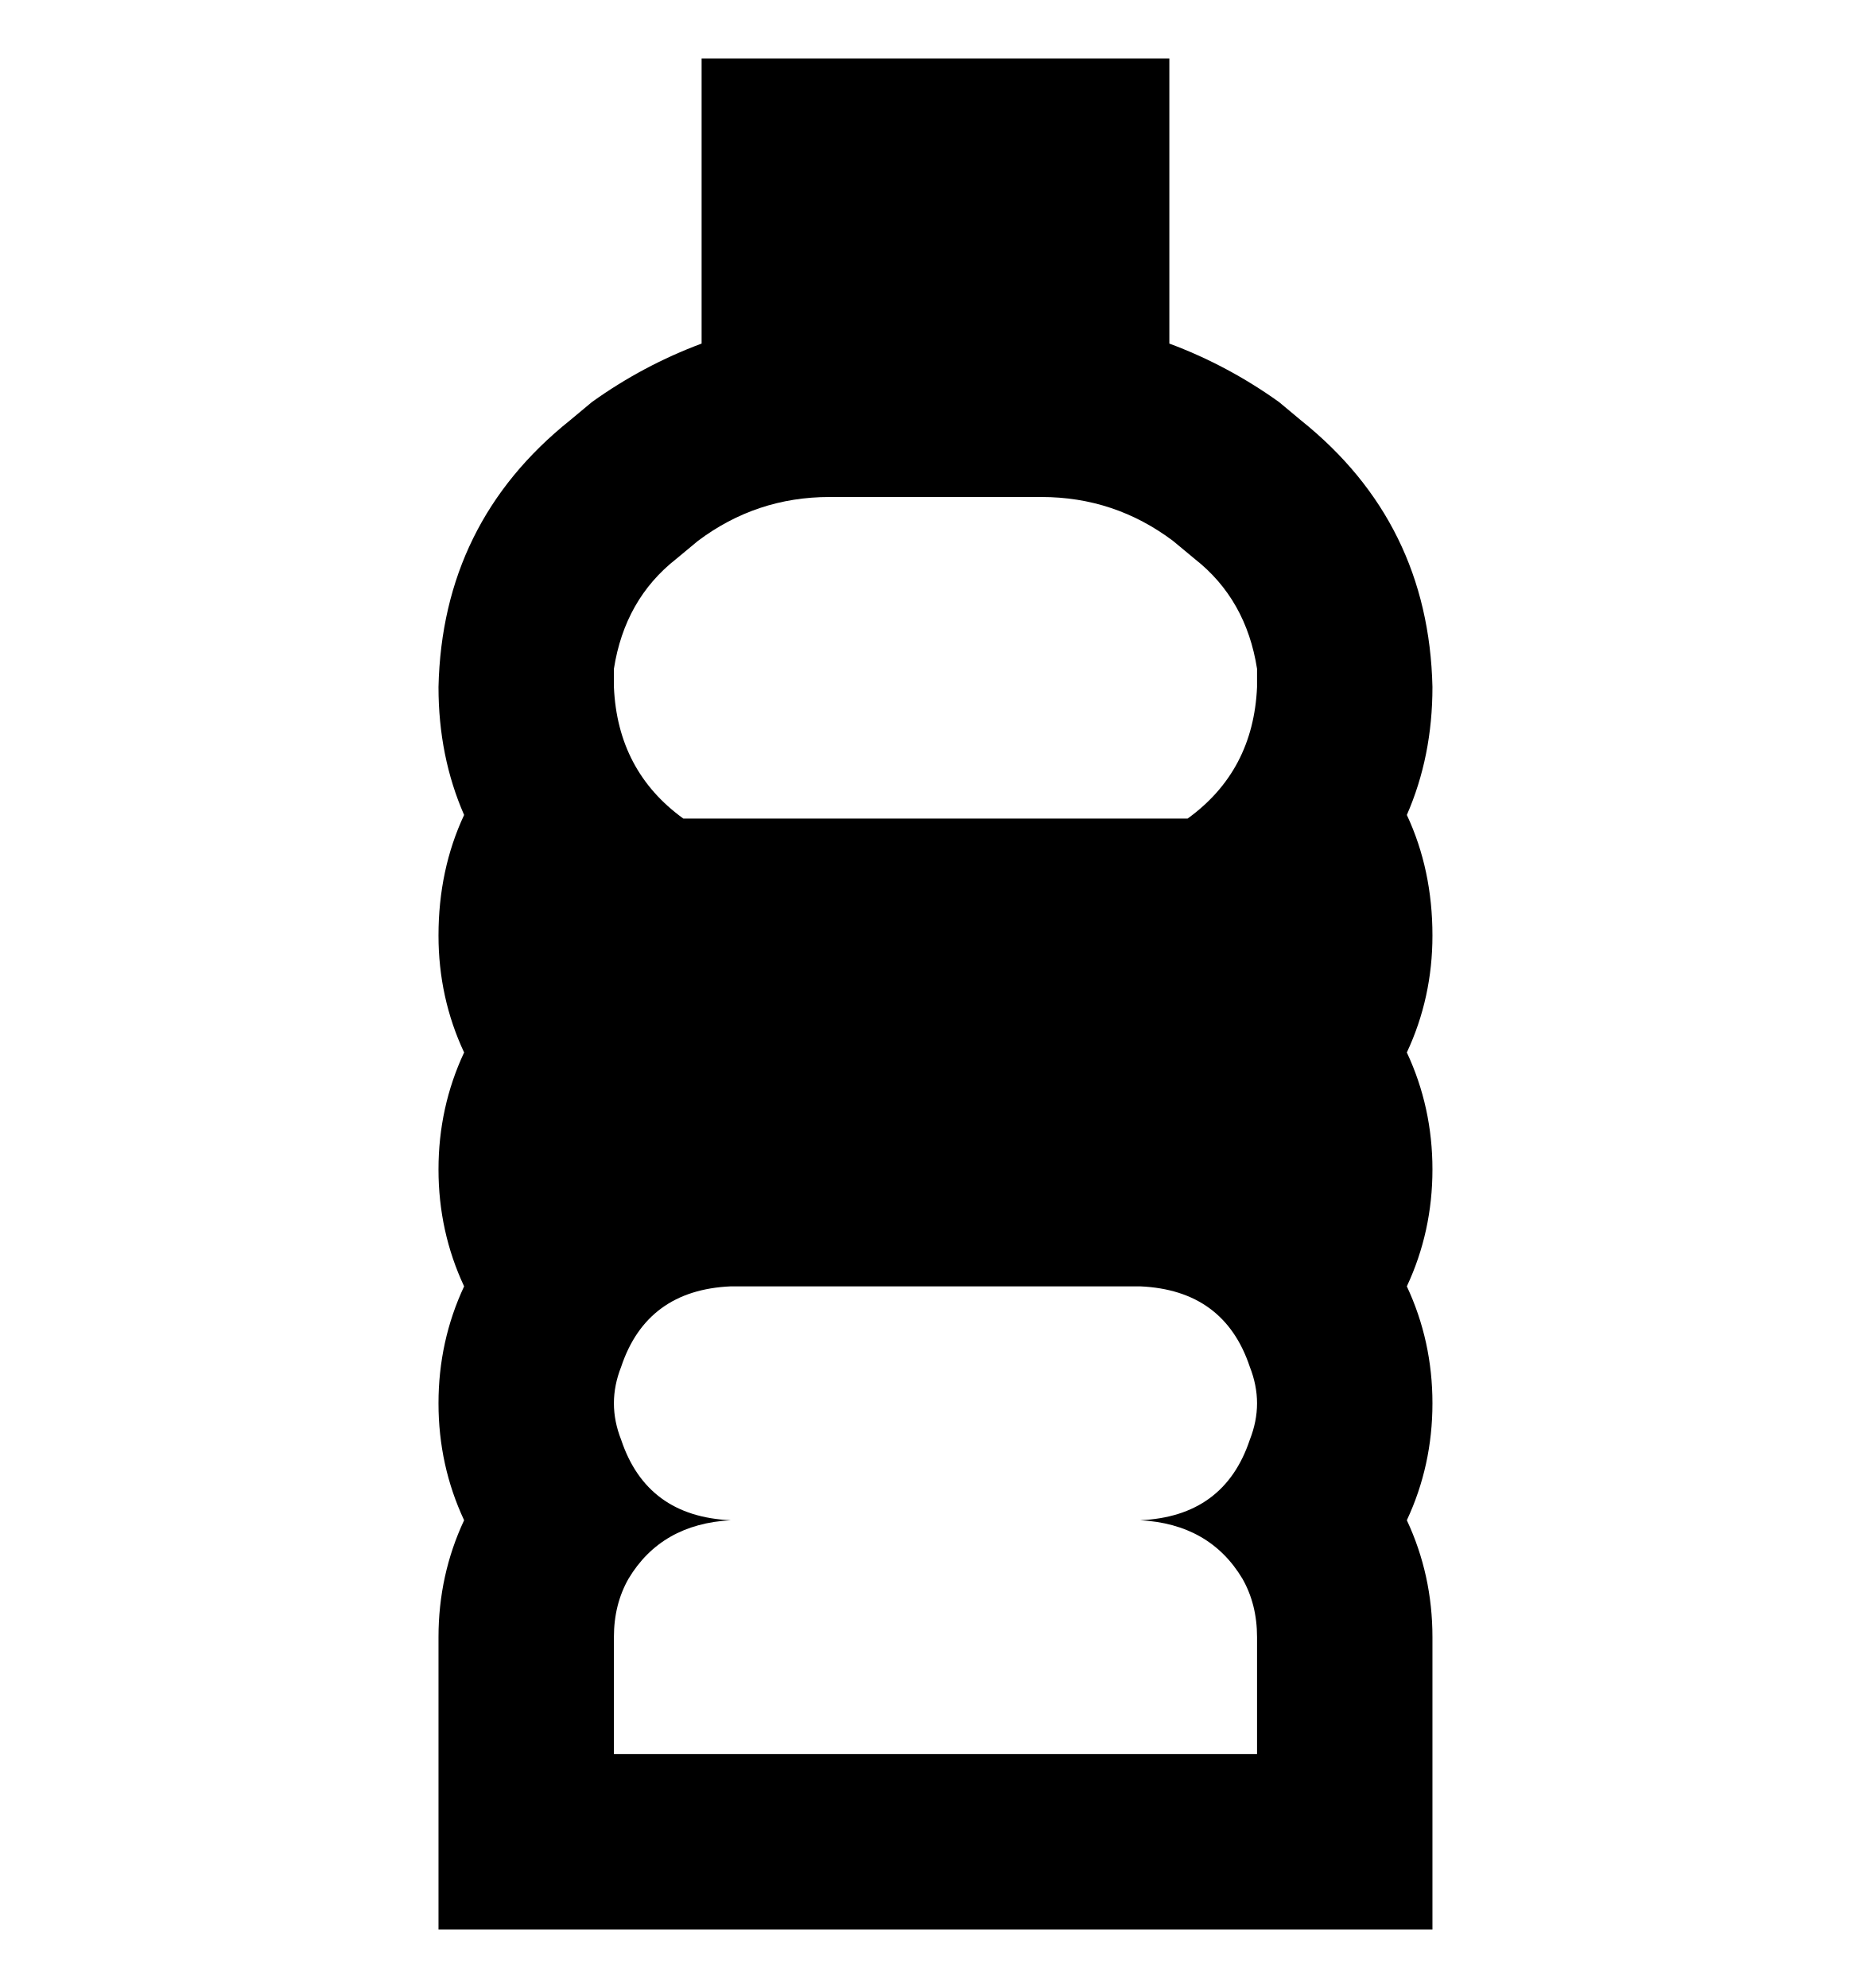
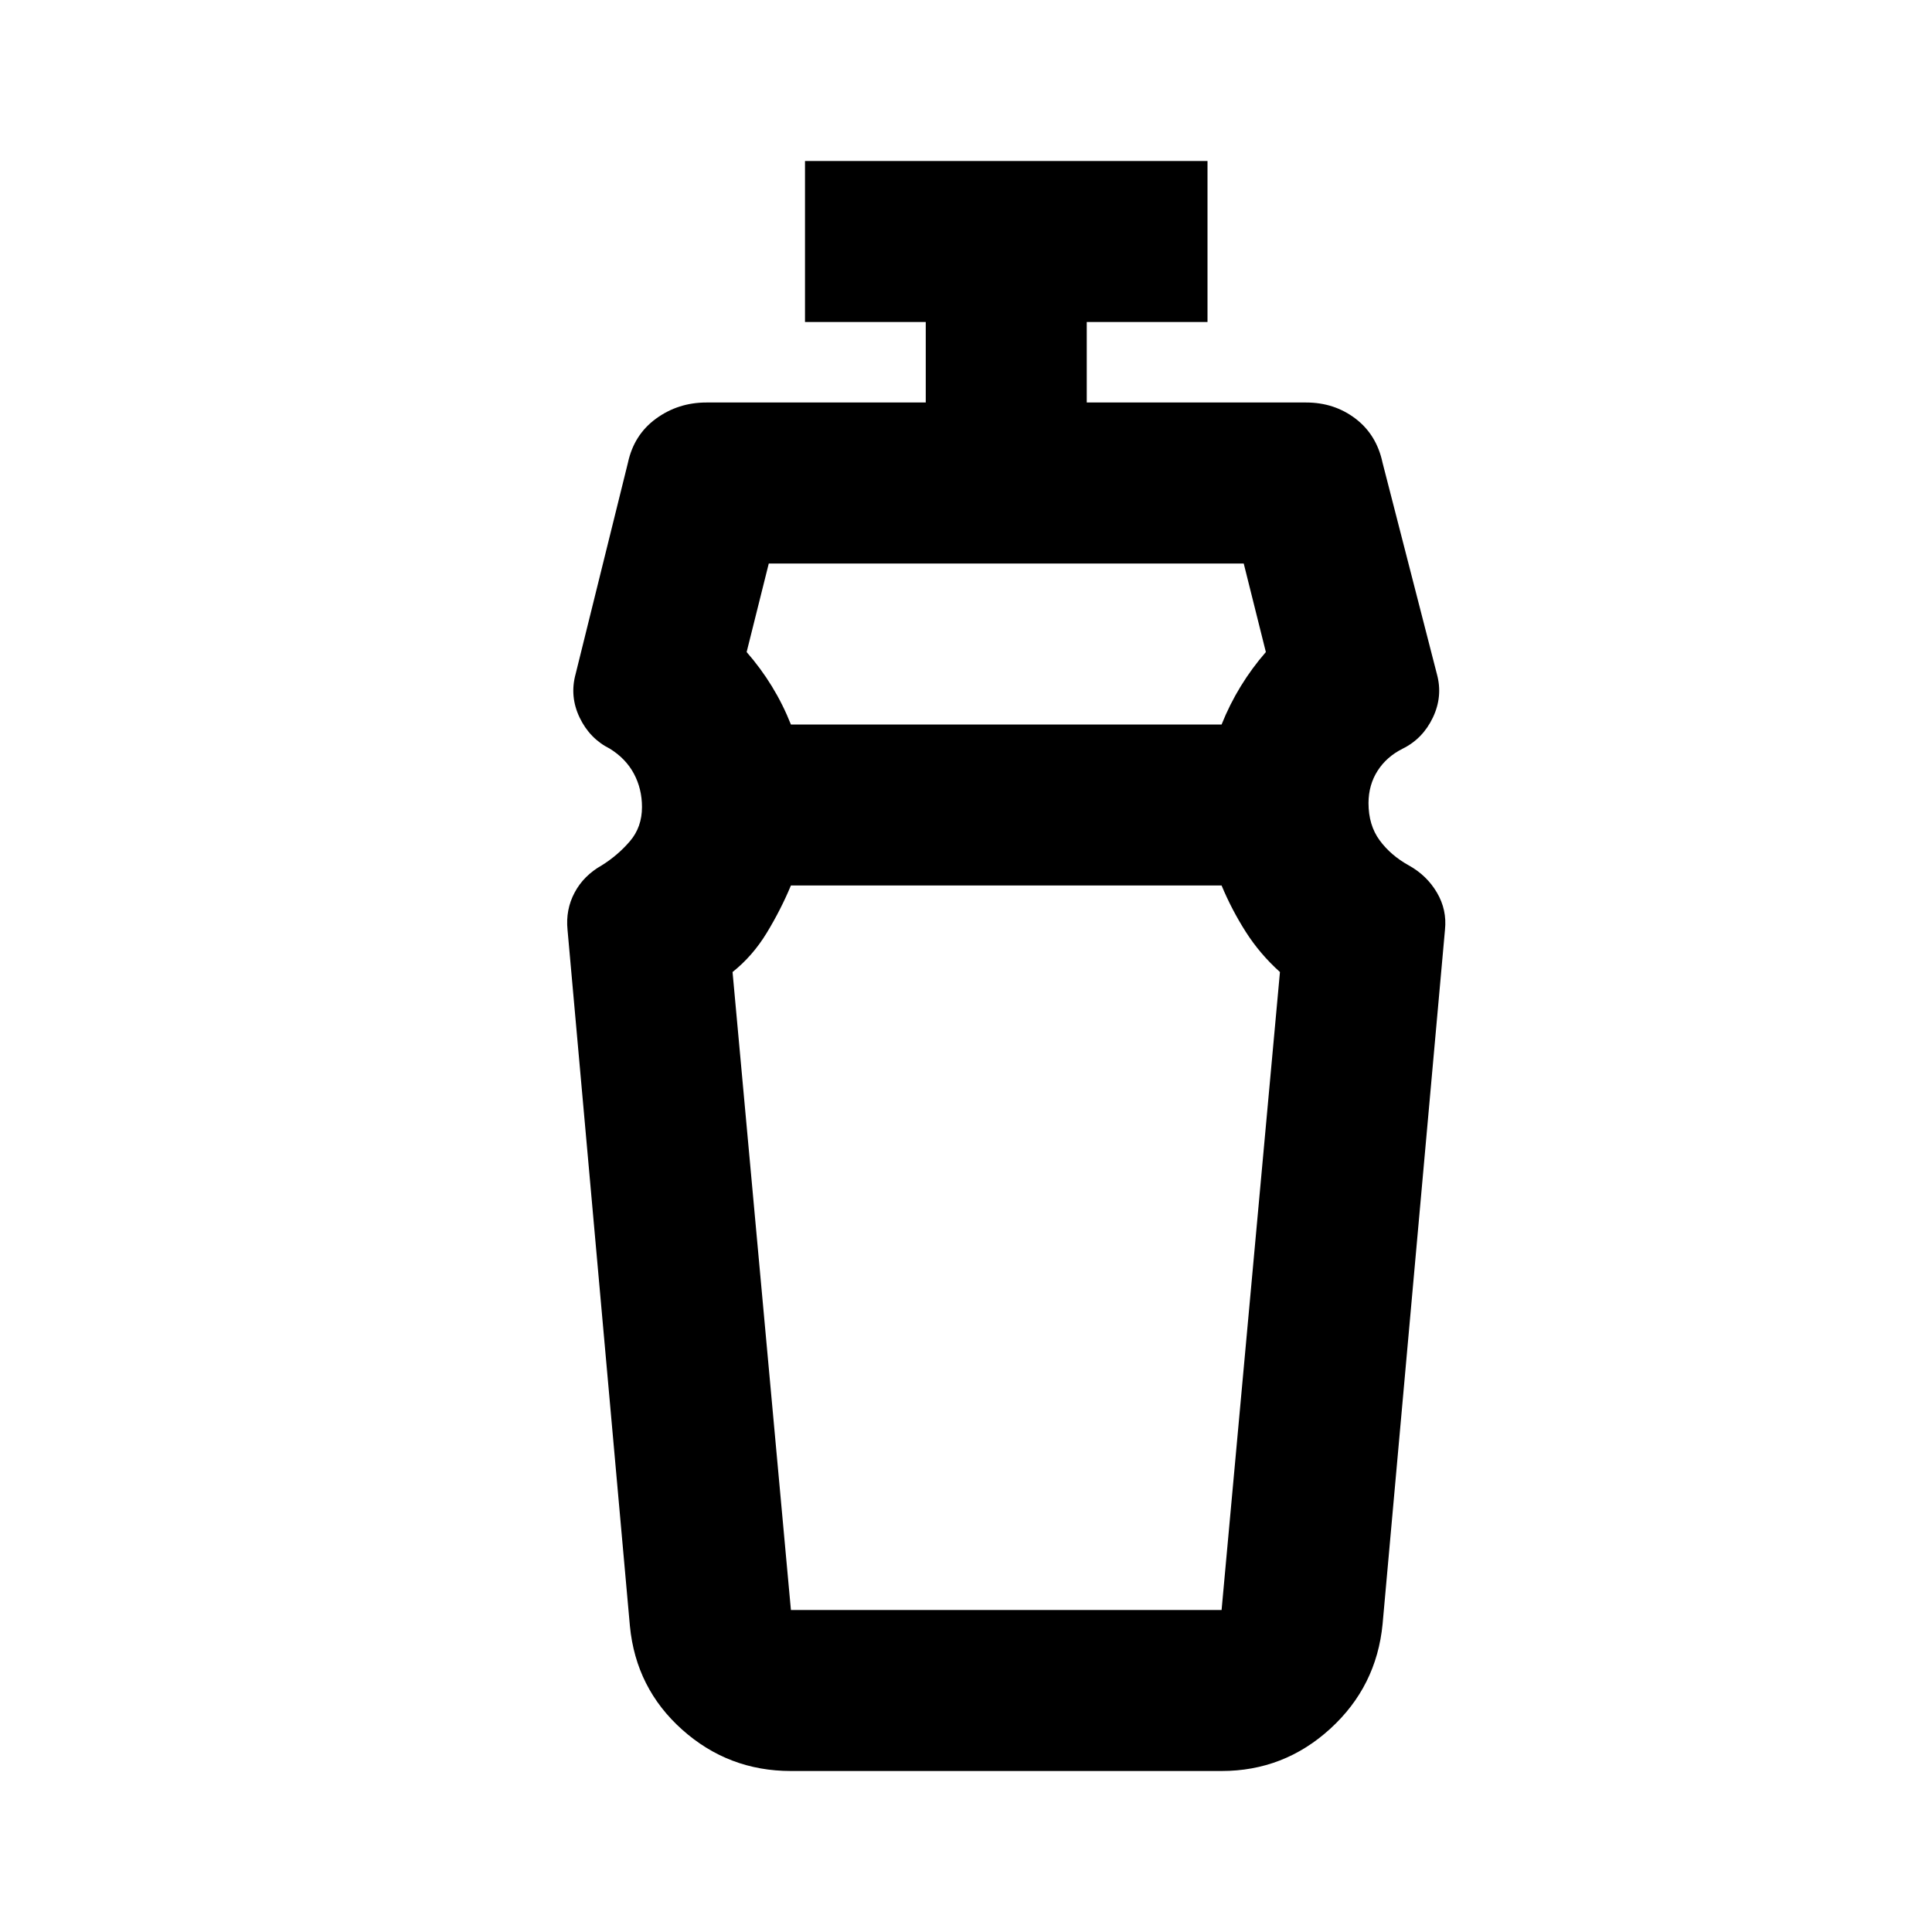
- <svg xmlns="http://www.w3.org/2000/svg" viewBox="0 0 16 17">
-   <path d="M10 0.5V2.938C10.333 3.062 10.646 3.229 10.938 3.438L11.125 3.594L10.219 4.781L11.125 3.594C11.854 4.177 12.229 4.938 12.25 5.875C12.25 6.271 12.177 6.635 12.031 6.969C12.177 7.281 12.25 7.625 12.25 8C12.25 8.354 12.177 8.688 12.031 9C12.177 9.312 12.25 9.646 12.25 10C12.25 10.354 12.177 10.688 12.031 11C12.177 11.312 12.25 11.646 12.25 12C12.25 12.354 12.177 12.688 12.031 13C12.177 13.312 12.25 13.646 12.25 14V15V16.5H10.75H5.25H3.75V15V14C3.75 13.646 3.823 13.312 3.969 13C3.823 12.688 3.75 12.354 3.75 12C3.75 11.646 3.823 11.312 3.969 11C3.823 10.688 3.75 10.354 3.75 10C3.75 9.646 3.823 9.312 3.969 9C3.823 8.688 3.75 8.354 3.75 8C3.75 7.625 3.823 7.281 3.969 6.969C3.823 6.635 3.75 6.271 3.75 5.875C3.771 4.938 4.146 4.177 4.875 3.594L5.062 3.438L5.969 4.625L5.062 3.438C5.354 3.229 5.667 3.062 6 2.938V0.5H10ZM10.219 4.781L10.031 4.625C9.698 4.375 9.323 4.25 8.906 4.25H7.094C6.677 4.25 6.302 4.375 5.969 4.625L5.781 4.781C5.49 5.01 5.312 5.323 5.25 5.719C5.25 5.76 5.25 5.812 5.25 5.875C5.271 6.354 5.469 6.729 5.844 7H10.156C10.531 6.729 10.729 6.354 10.75 5.875C10.75 5.812 10.75 5.76 10.75 5.719C10.688 5.323 10.51 5.01 10.219 4.781ZM5.25 12C5.25 12.104 5.271 12.208 5.312 12.312C5.458 12.75 5.771 12.979 6.25 13C5.854 13.021 5.562 13.188 5.375 13.5C5.292 13.646 5.25 13.812 5.25 14V14.281V15H6.75H9.25H10.75V14.281V14C10.75 13.812 10.708 13.646 10.625 13.5C10.438 13.188 10.146 13.021 9.75 13C10.229 12.979 10.542 12.75 10.688 12.312C10.729 12.208 10.75 12.104 10.75 12C10.75 11.896 10.729 11.792 10.688 11.688C10.542 11.25 10.229 11.021 9.75 11H6.25C5.771 11.021 5.458 11.25 5.312 11.688C5.271 11.792 5.25 11.896 5.25 12Z" />
+ <svg xmlns="http://www.w3.org/2000/svg" width="1em" height="1em" viewBox="0 0 24 24">
+   <path fill="black" d="M15.175 11h-5.35q-.125.3-.3.588t-.425.487L9.825 20h5.35l.725-7.925q-.25-.225-.425-.5t-.3-.575M9.55 7l-.275 1.1q.175.2.313.425T9.825 9h5.35q.1-.25.238-.475t.312-.425L15.45 7zm.275 15q-.775 0-1.35-.513t-.65-1.287l-.775-8.65q-.025-.25.088-.462t.337-.338q.2-.125.35-.3t.15-.425q0-.225-.1-.413t-.3-.312q-.25-.125-.375-.387t-.05-.538L7.8 5.75q.075-.35.35-.55t.625-.2H11.5V4H10V2h5v2h-1.5v1h2.725q.35 0 .613.2t.337.55l.675 2.625q.075.275-.05.538t-.375.387q-.2.1-.312.275t-.113.4q0 .275.138.463t.362.312t.35.338t.1.462l-.775 8.625q-.075.775-.65 1.3t-1.35.525zM12.5 9" />
</svg>
